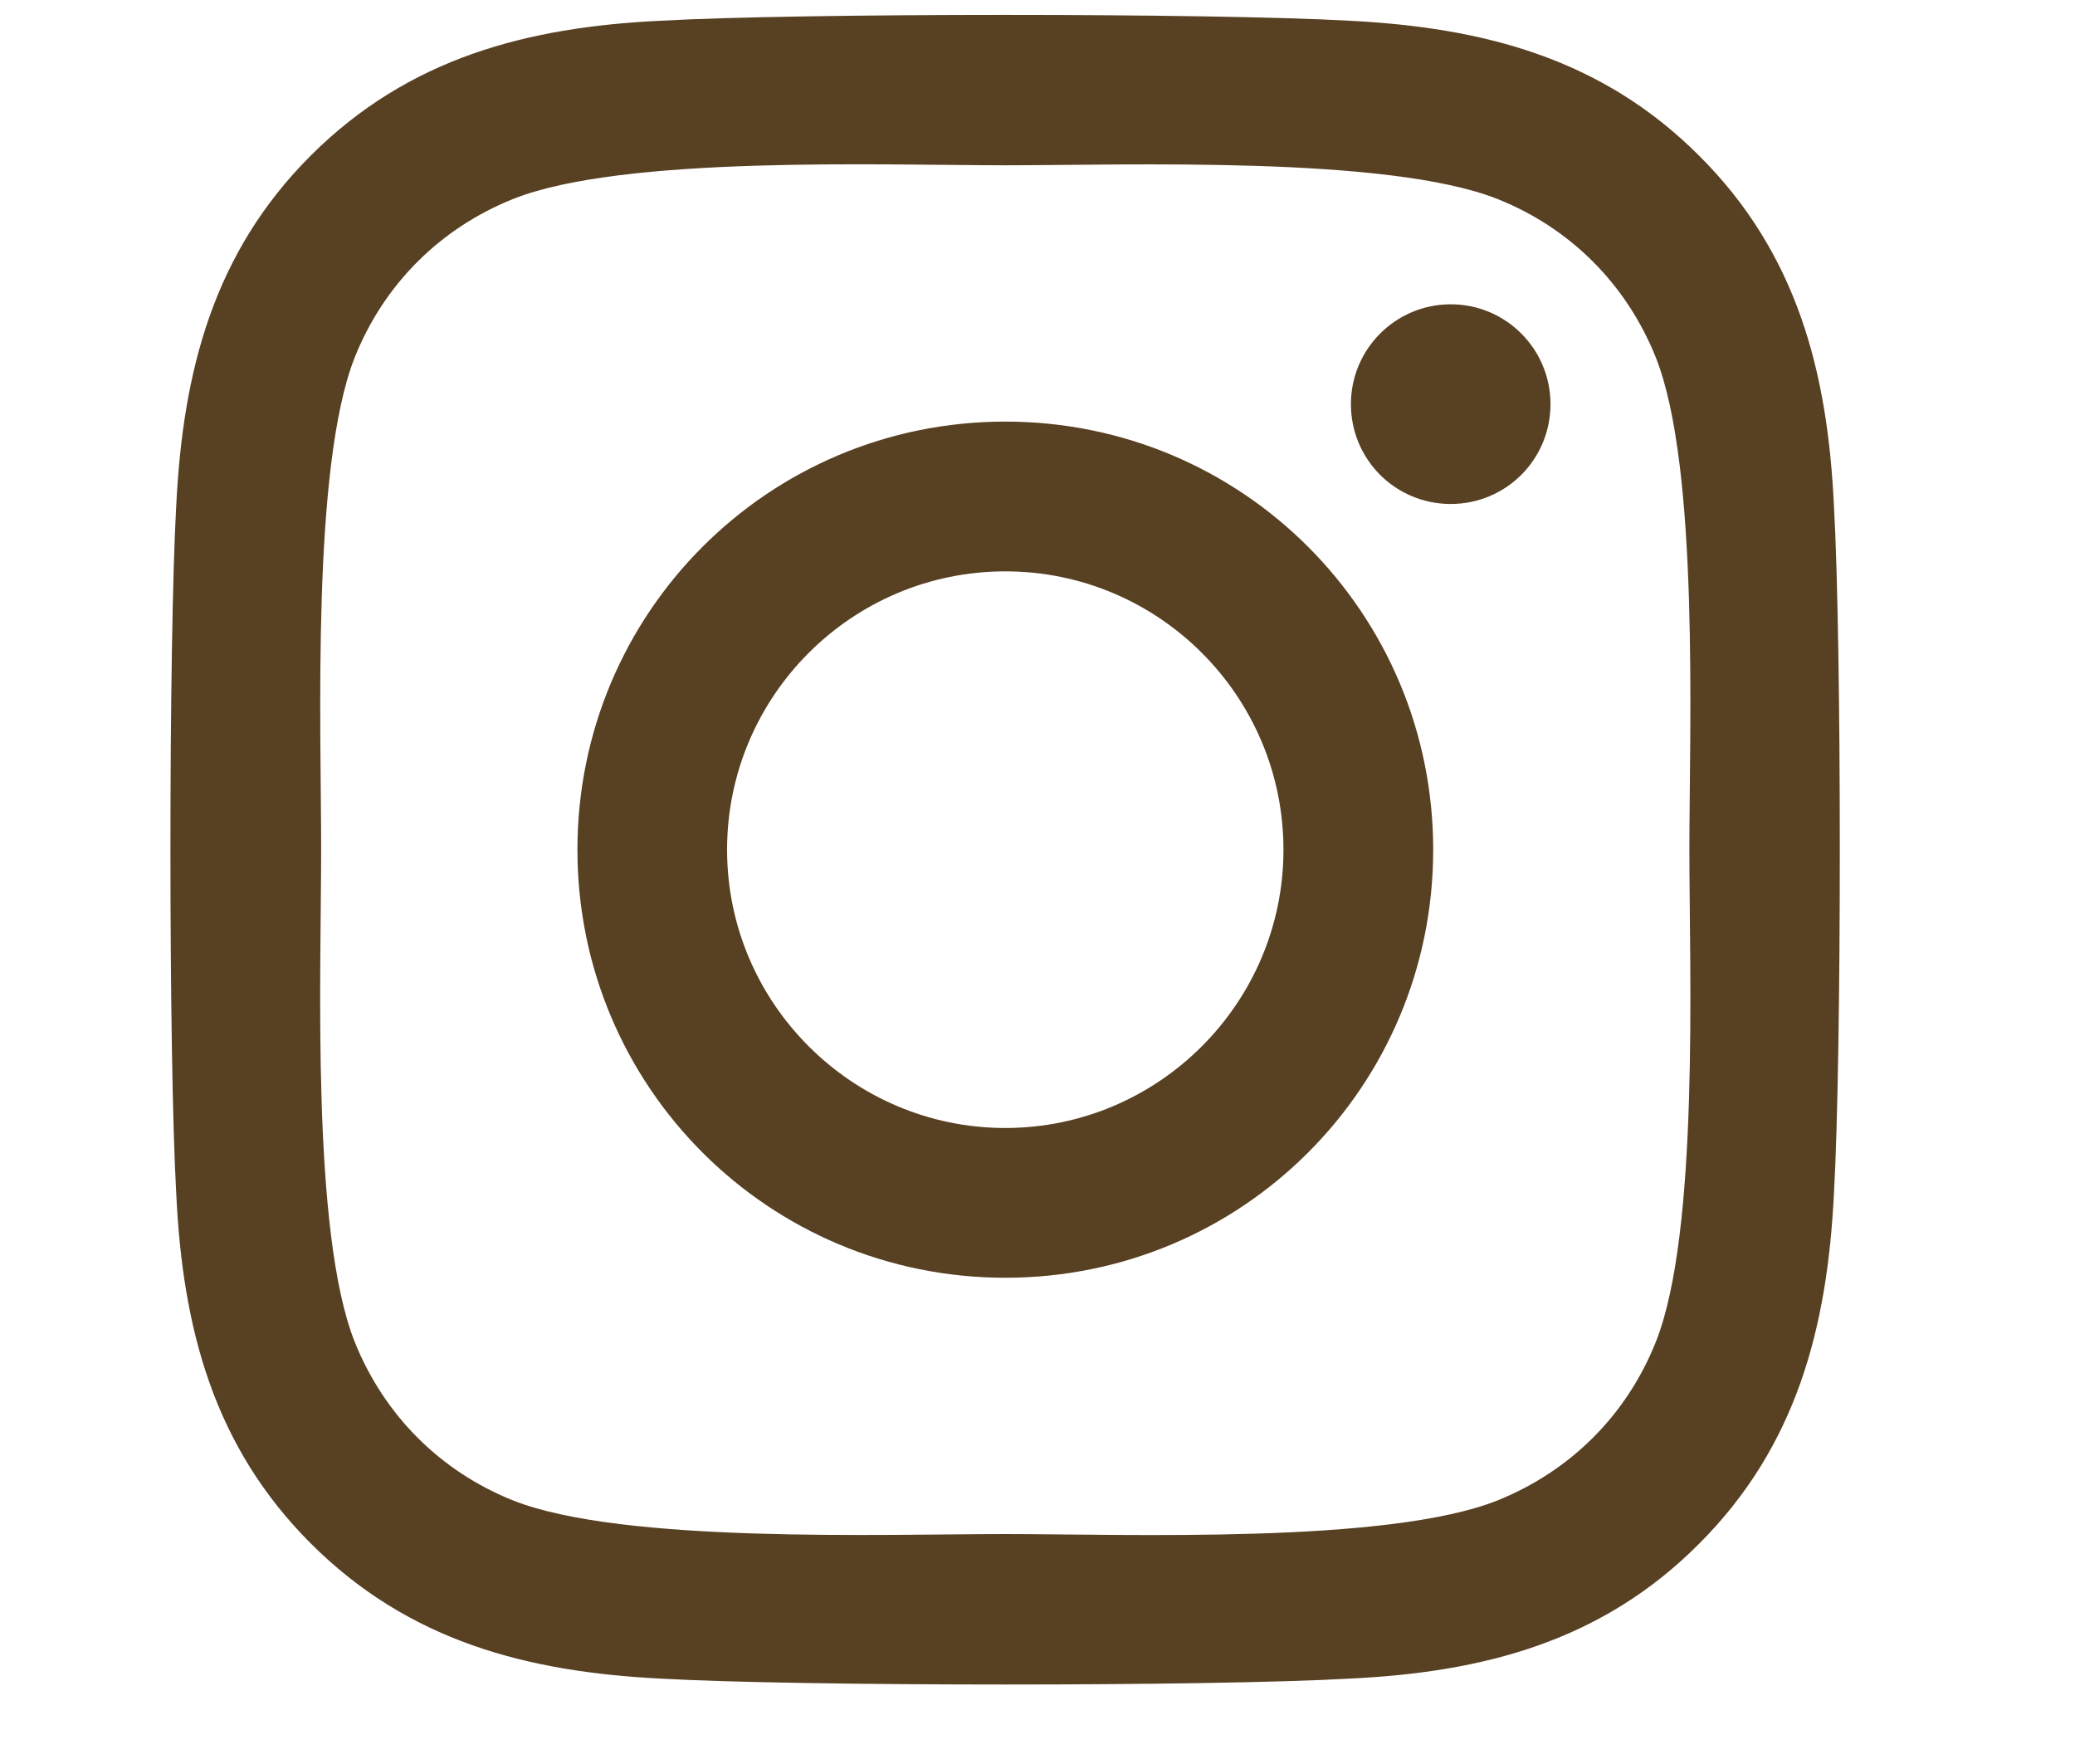
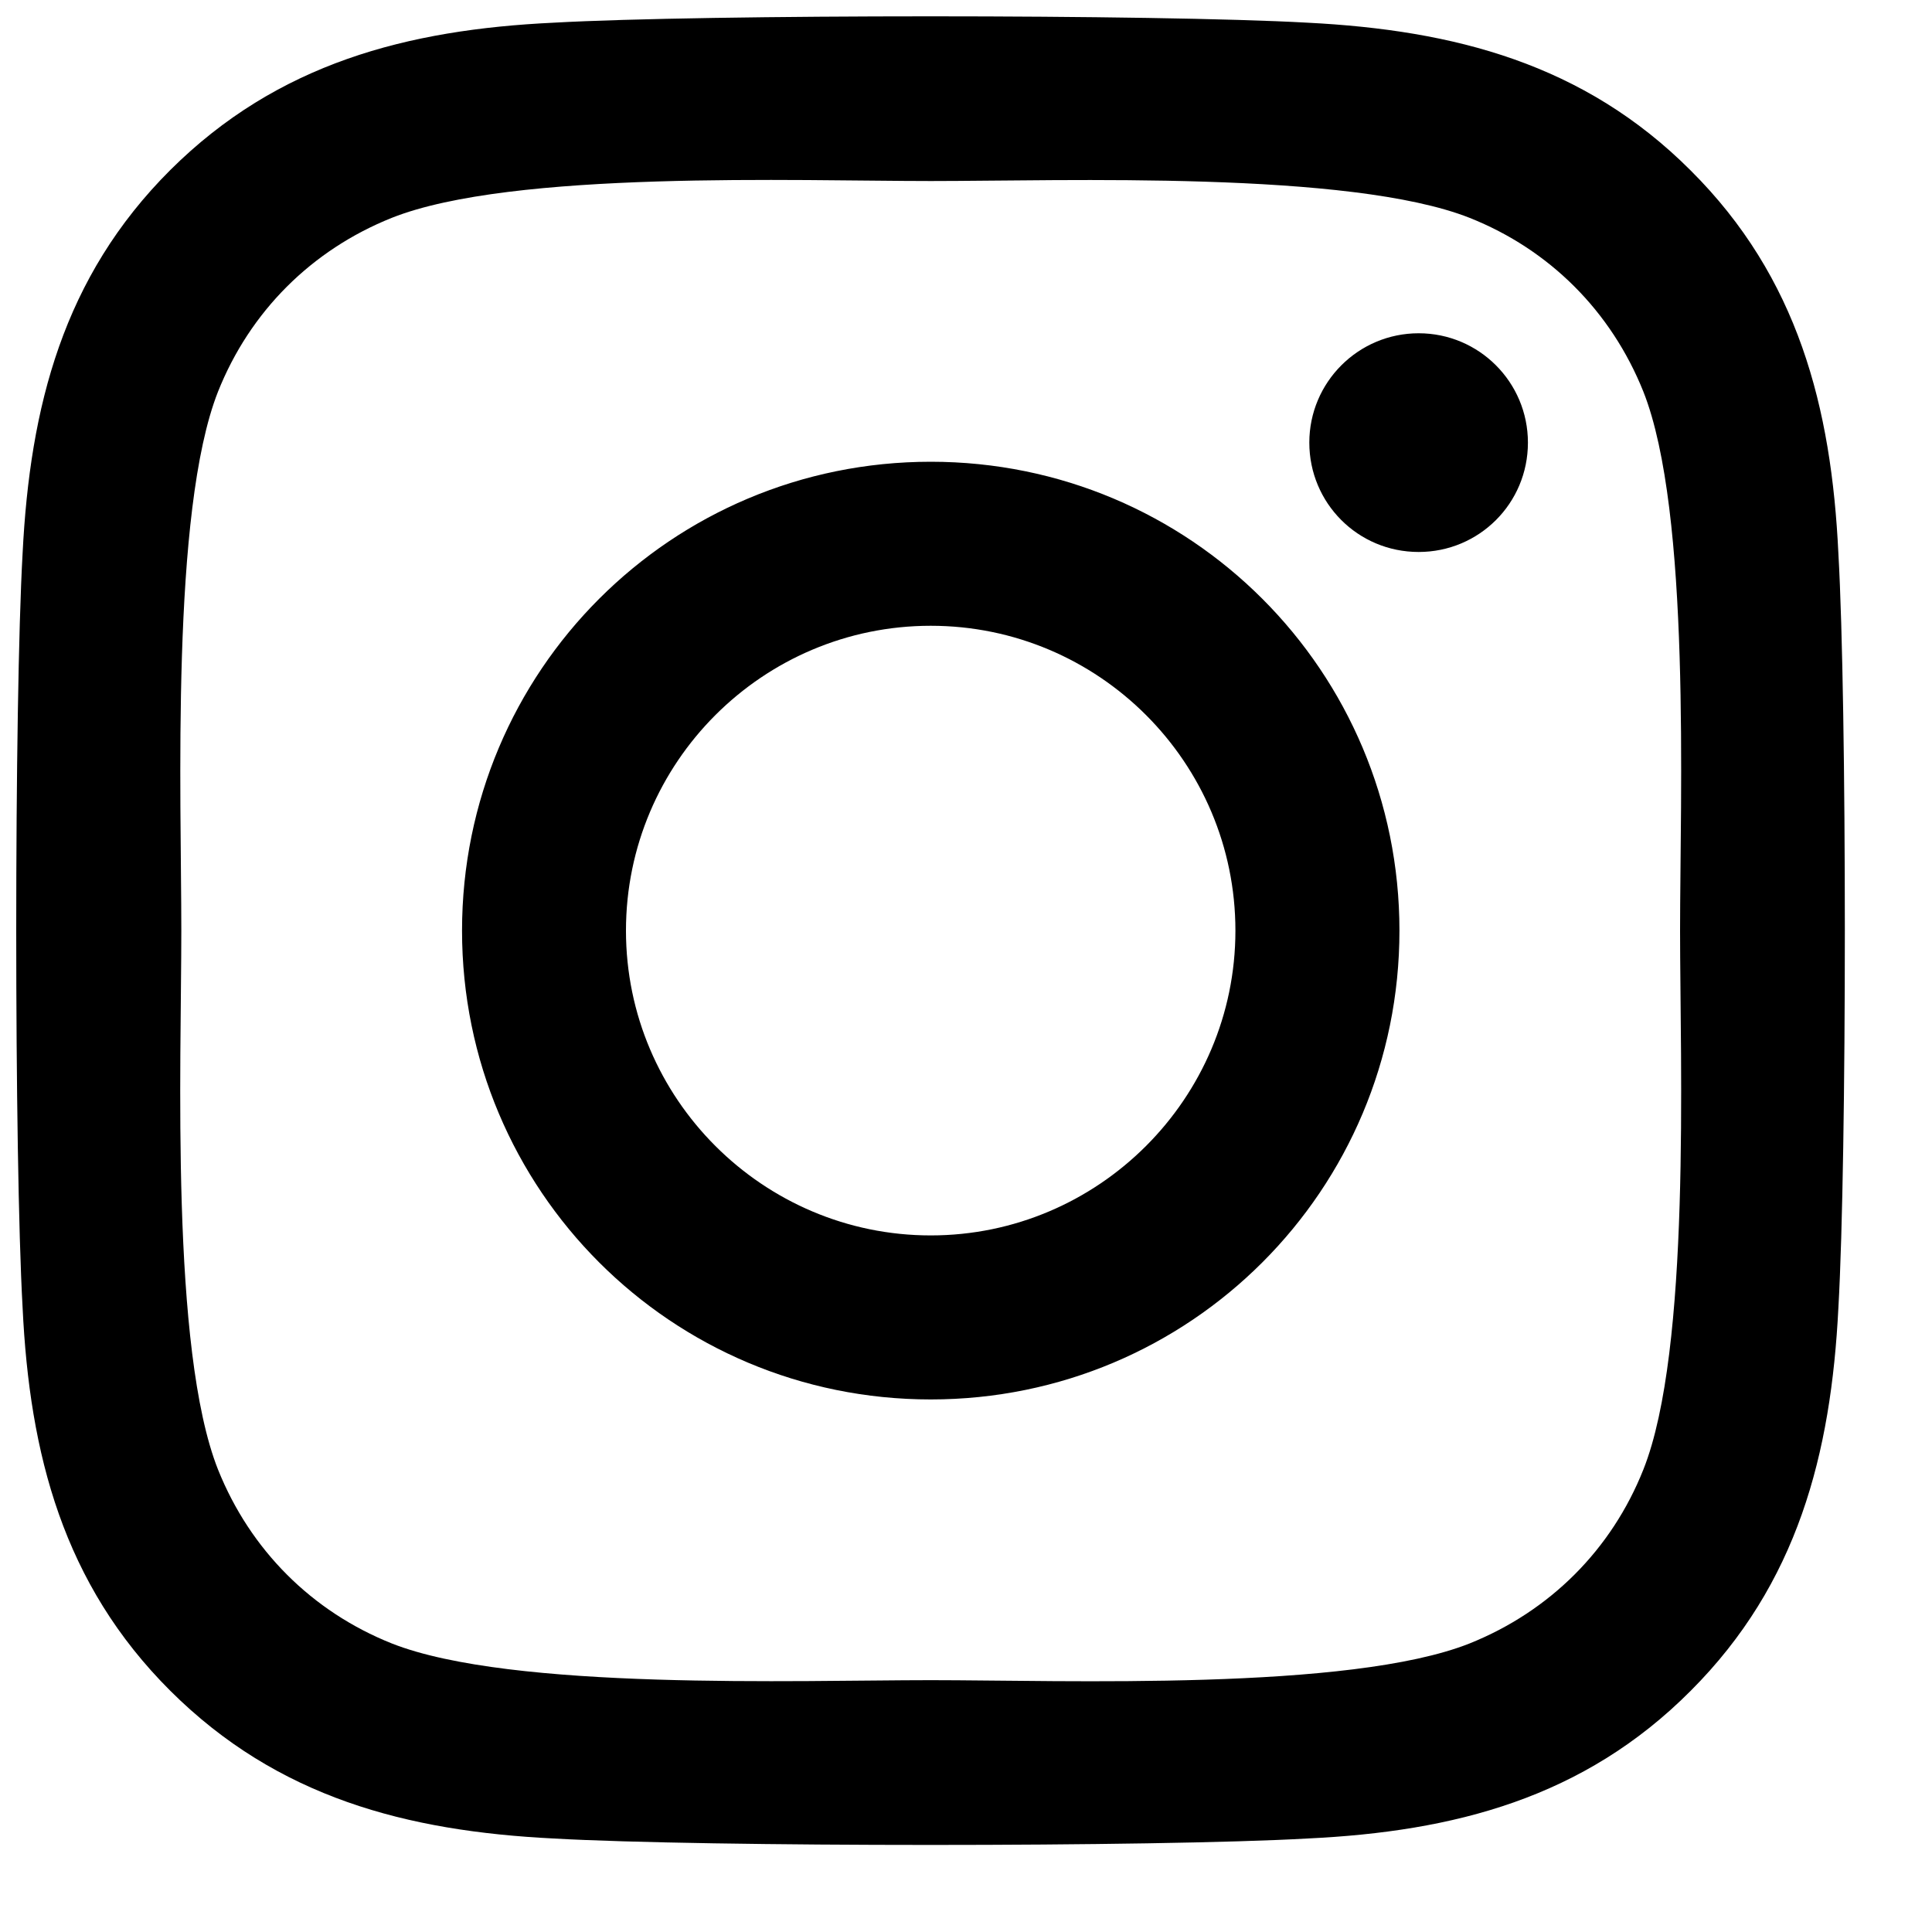
- <svg xmlns="http://www.w3.org/2000/svg" width="20" height="17" viewBox="0 0 20 20" fill="none">
-   <path d="M9.635 4.78C6.949 4.78 4.783 6.947 4.783 9.634C4.783 12.32 6.949 14.487 9.635 14.487C12.321 14.487 14.487 12.32 14.487 9.634C14.487 6.947 12.321 4.78 9.635 4.78ZM9.635 12.789C7.899 12.789 6.48 11.374 6.48 9.634C6.48 7.893 7.895 6.478 9.635 6.478C11.375 6.478 12.789 7.893 12.789 9.634C12.789 11.374 11.37 12.789 9.635 12.789ZM15.817 4.582C15.817 5.211 15.311 5.714 14.686 5.714C14.056 5.714 13.554 5.207 13.554 4.582C13.554 3.957 14.061 3.45 14.686 3.45C15.311 3.45 15.817 3.957 15.817 4.582ZM19.031 5.731C18.959 4.214 18.613 2.871 17.502 1.765C16.396 0.658 15.053 0.312 13.537 0.235C11.974 0.147 7.291 0.147 5.729 0.235C4.217 0.307 2.874 0.654 1.763 1.76C0.653 2.867 0.31 4.21 0.234 5.727C0.146 7.289 0.146 11.974 0.234 13.537C0.306 15.053 0.653 16.396 1.763 17.503C2.874 18.61 4.213 18.956 5.729 19.032C7.291 19.121 11.974 19.121 13.537 19.032C15.053 18.96 16.396 18.614 17.502 17.503C18.609 16.396 18.955 15.053 19.031 13.537C19.12 11.974 19.12 7.294 19.031 5.731ZM17.012 15.213C16.683 16.041 16.045 16.679 15.213 17.013C13.968 17.507 11.012 17.393 9.635 17.393C8.258 17.393 5.298 17.503 4.056 17.013C3.229 16.683 2.591 16.046 2.257 15.213C1.763 13.967 1.877 11.011 1.877 9.634C1.877 8.257 1.767 5.296 2.257 4.054C2.587 3.226 3.224 2.588 4.056 2.255C5.302 1.76 8.258 1.874 9.635 1.874C11.012 1.874 13.972 1.765 15.213 2.255C16.041 2.584 16.679 3.222 17.012 4.054C17.506 5.3 17.392 8.257 17.392 9.634C17.392 11.011 17.506 13.972 17.012 15.213Z" fill="#584022" />
+ <svg xmlns="http://www.w3.org/2000/svg" viewBox="0 0 20 20" fill="none">
+   <path d="M9.635 4.78C6.949 4.78 4.783 6.947 4.783 9.634C4.783 12.32 6.949 14.487 9.635 14.487C12.321 14.487 14.487 12.32 14.487 9.634C14.487 6.947 12.321 4.78 9.635 4.78ZM9.635 12.789C7.899 12.789 6.48 11.374 6.48 9.634C6.48 7.893 7.895 6.478 9.635 6.478C11.375 6.478 12.789 7.893 12.789 9.634C12.789 11.374 11.37 12.789 9.635 12.789ZM15.817 4.582C15.817 5.211 15.311 5.714 14.686 5.714C14.056 5.714 13.554 5.207 13.554 4.582C13.554 3.957 14.061 3.45 14.686 3.45C15.311 3.45 15.817 3.957 15.817 4.582ZM19.031 5.731C18.959 4.214 18.613 2.871 17.502 1.765C16.396 0.658 15.053 0.312 13.537 0.235C11.974 0.147 7.291 0.147 5.729 0.235C4.217 0.307 2.874 0.654 1.763 1.76C0.653 2.867 0.31 4.21 0.234 5.727C0.146 7.289 0.146 11.974 0.234 13.537C0.306 15.053 0.653 16.396 1.763 17.503C2.874 18.61 4.213 18.956 5.729 19.032C7.291 19.121 11.974 19.121 13.537 19.032C15.053 18.96 16.396 18.614 17.502 17.503C18.609 16.396 18.955 15.053 19.031 13.537C19.12 11.974 19.12 7.294 19.031 5.731ZM17.012 15.213C16.683 16.041 16.045 16.679 15.213 17.013C13.968 17.507 11.012 17.393 9.635 17.393C8.258 17.393 5.298 17.503 4.056 17.013C3.229 16.683 2.591 16.046 2.257 15.213C1.763 13.967 1.877 11.011 1.877 9.634C1.877 8.257 1.767 5.296 2.257 4.054C2.587 3.226 3.224 2.588 4.056 2.255C5.302 1.76 8.258 1.874 9.635 1.874C11.012 1.874 13.972 1.765 15.213 2.255C16.041 2.584 16.679 3.222 17.012 4.054C17.506 5.3 17.392 8.257 17.392 9.634C17.392 11.011 17.506 13.972 17.012 15.213Z" fill="currentColor" />
</svg>
